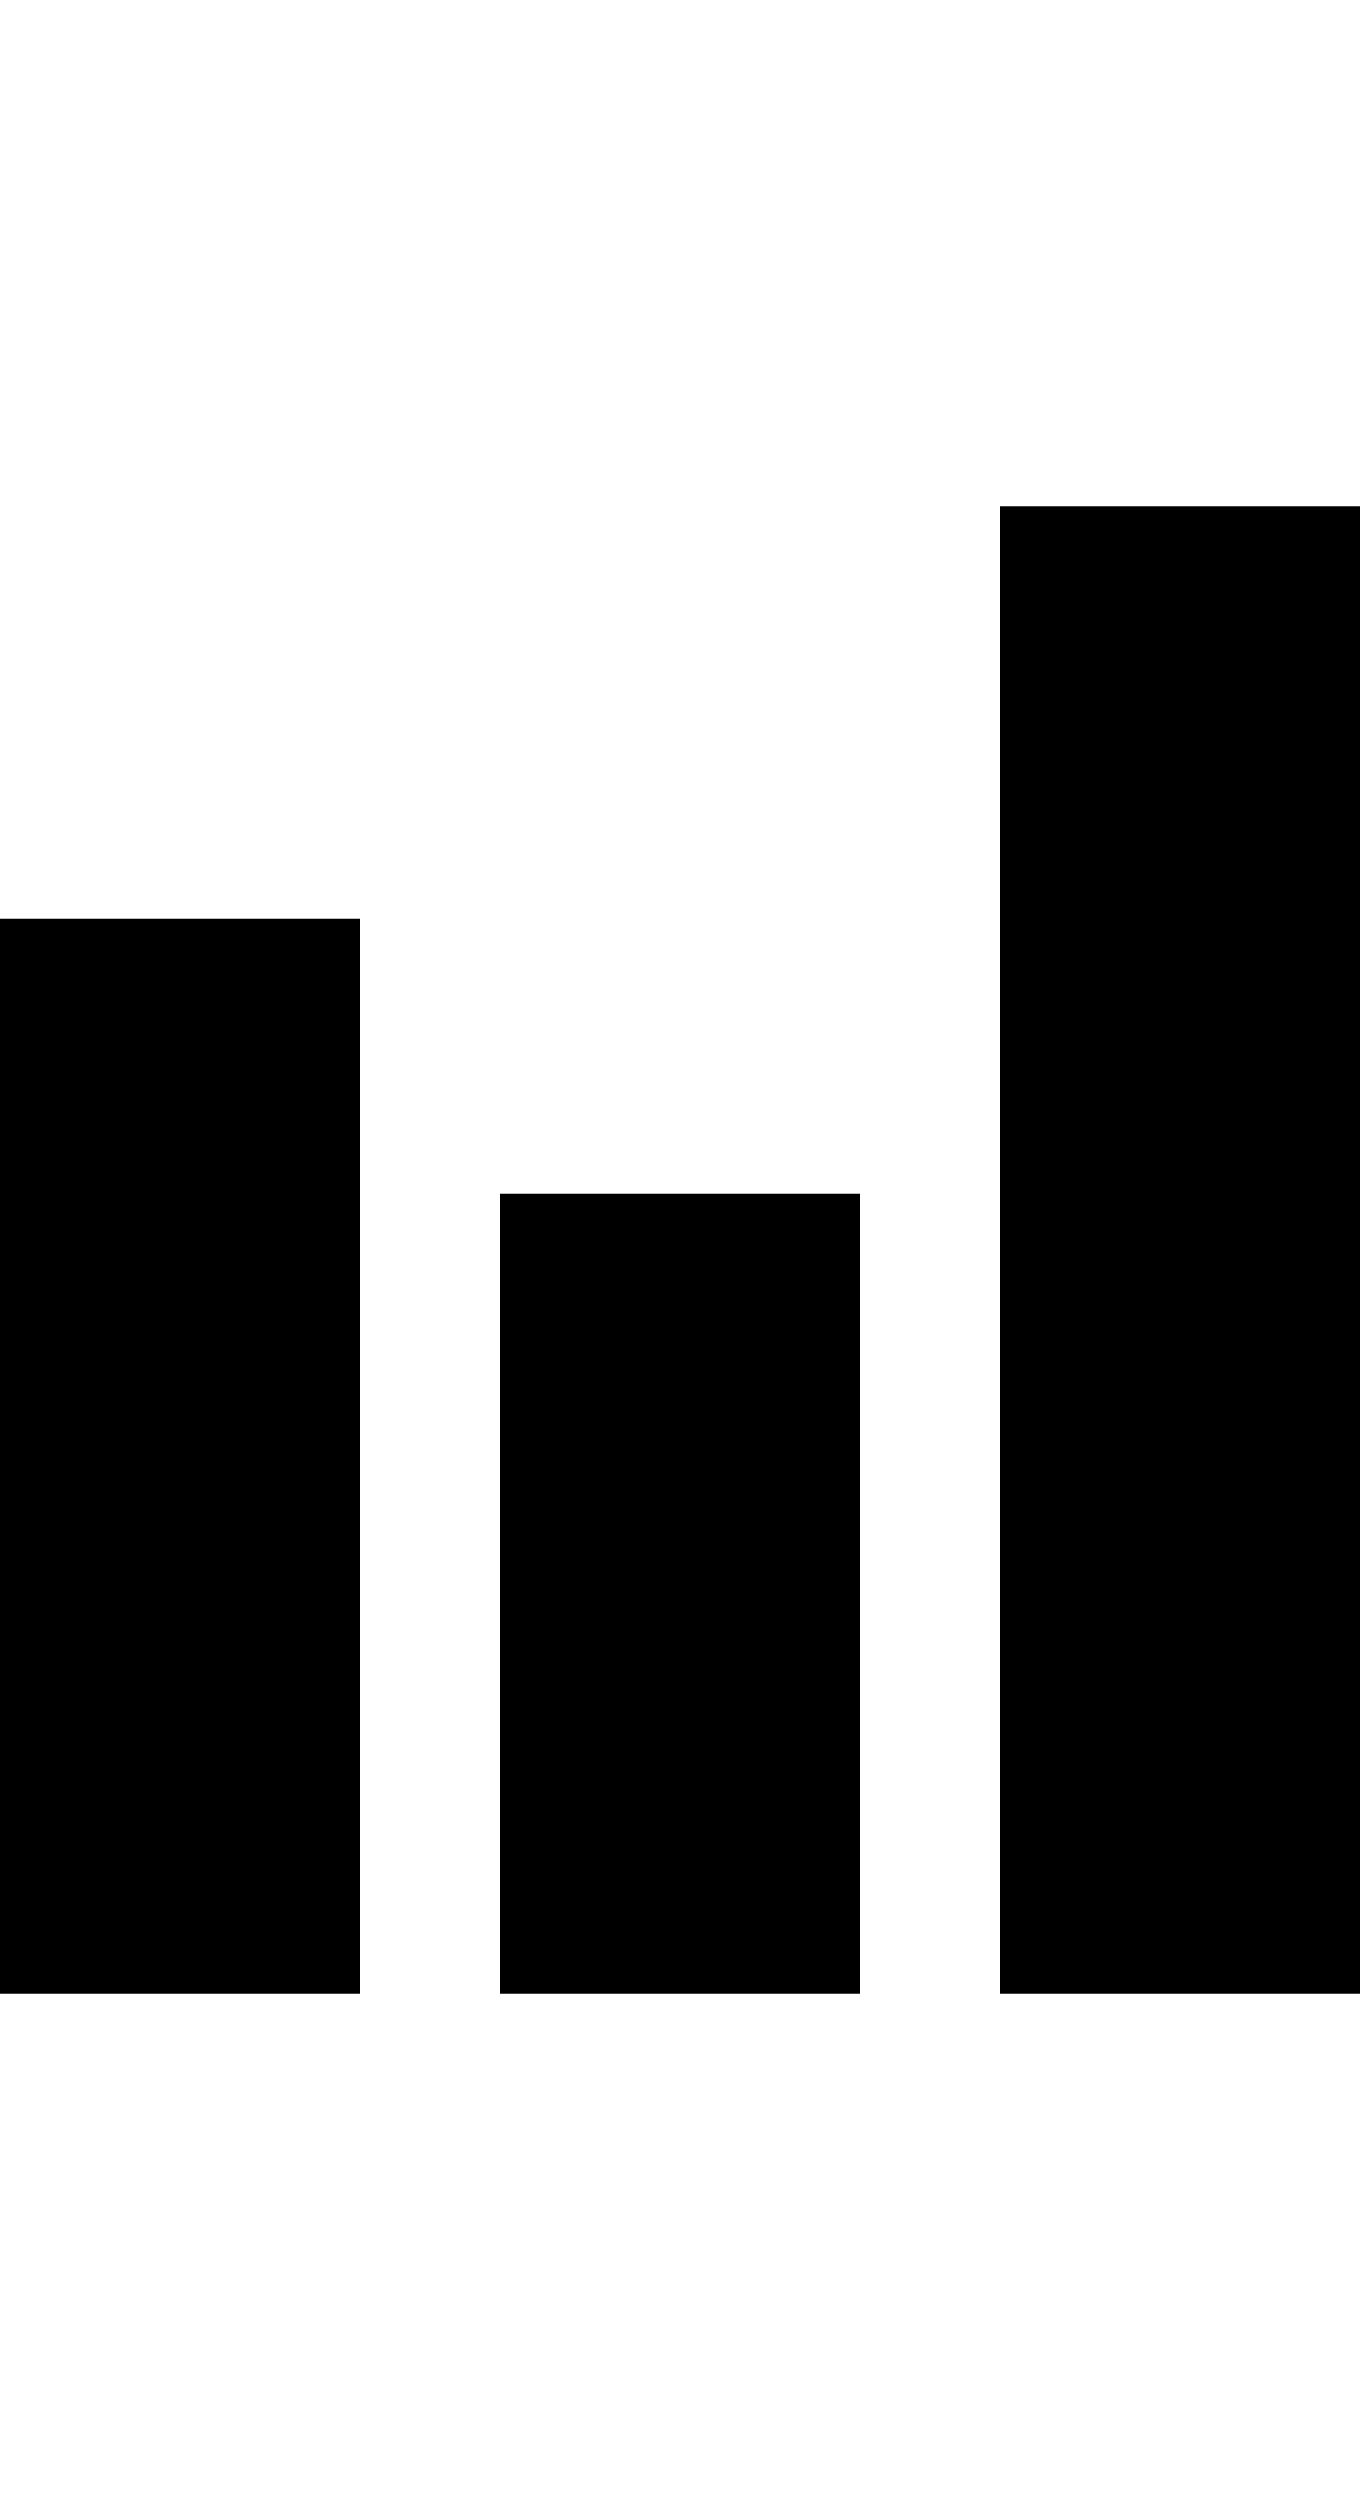
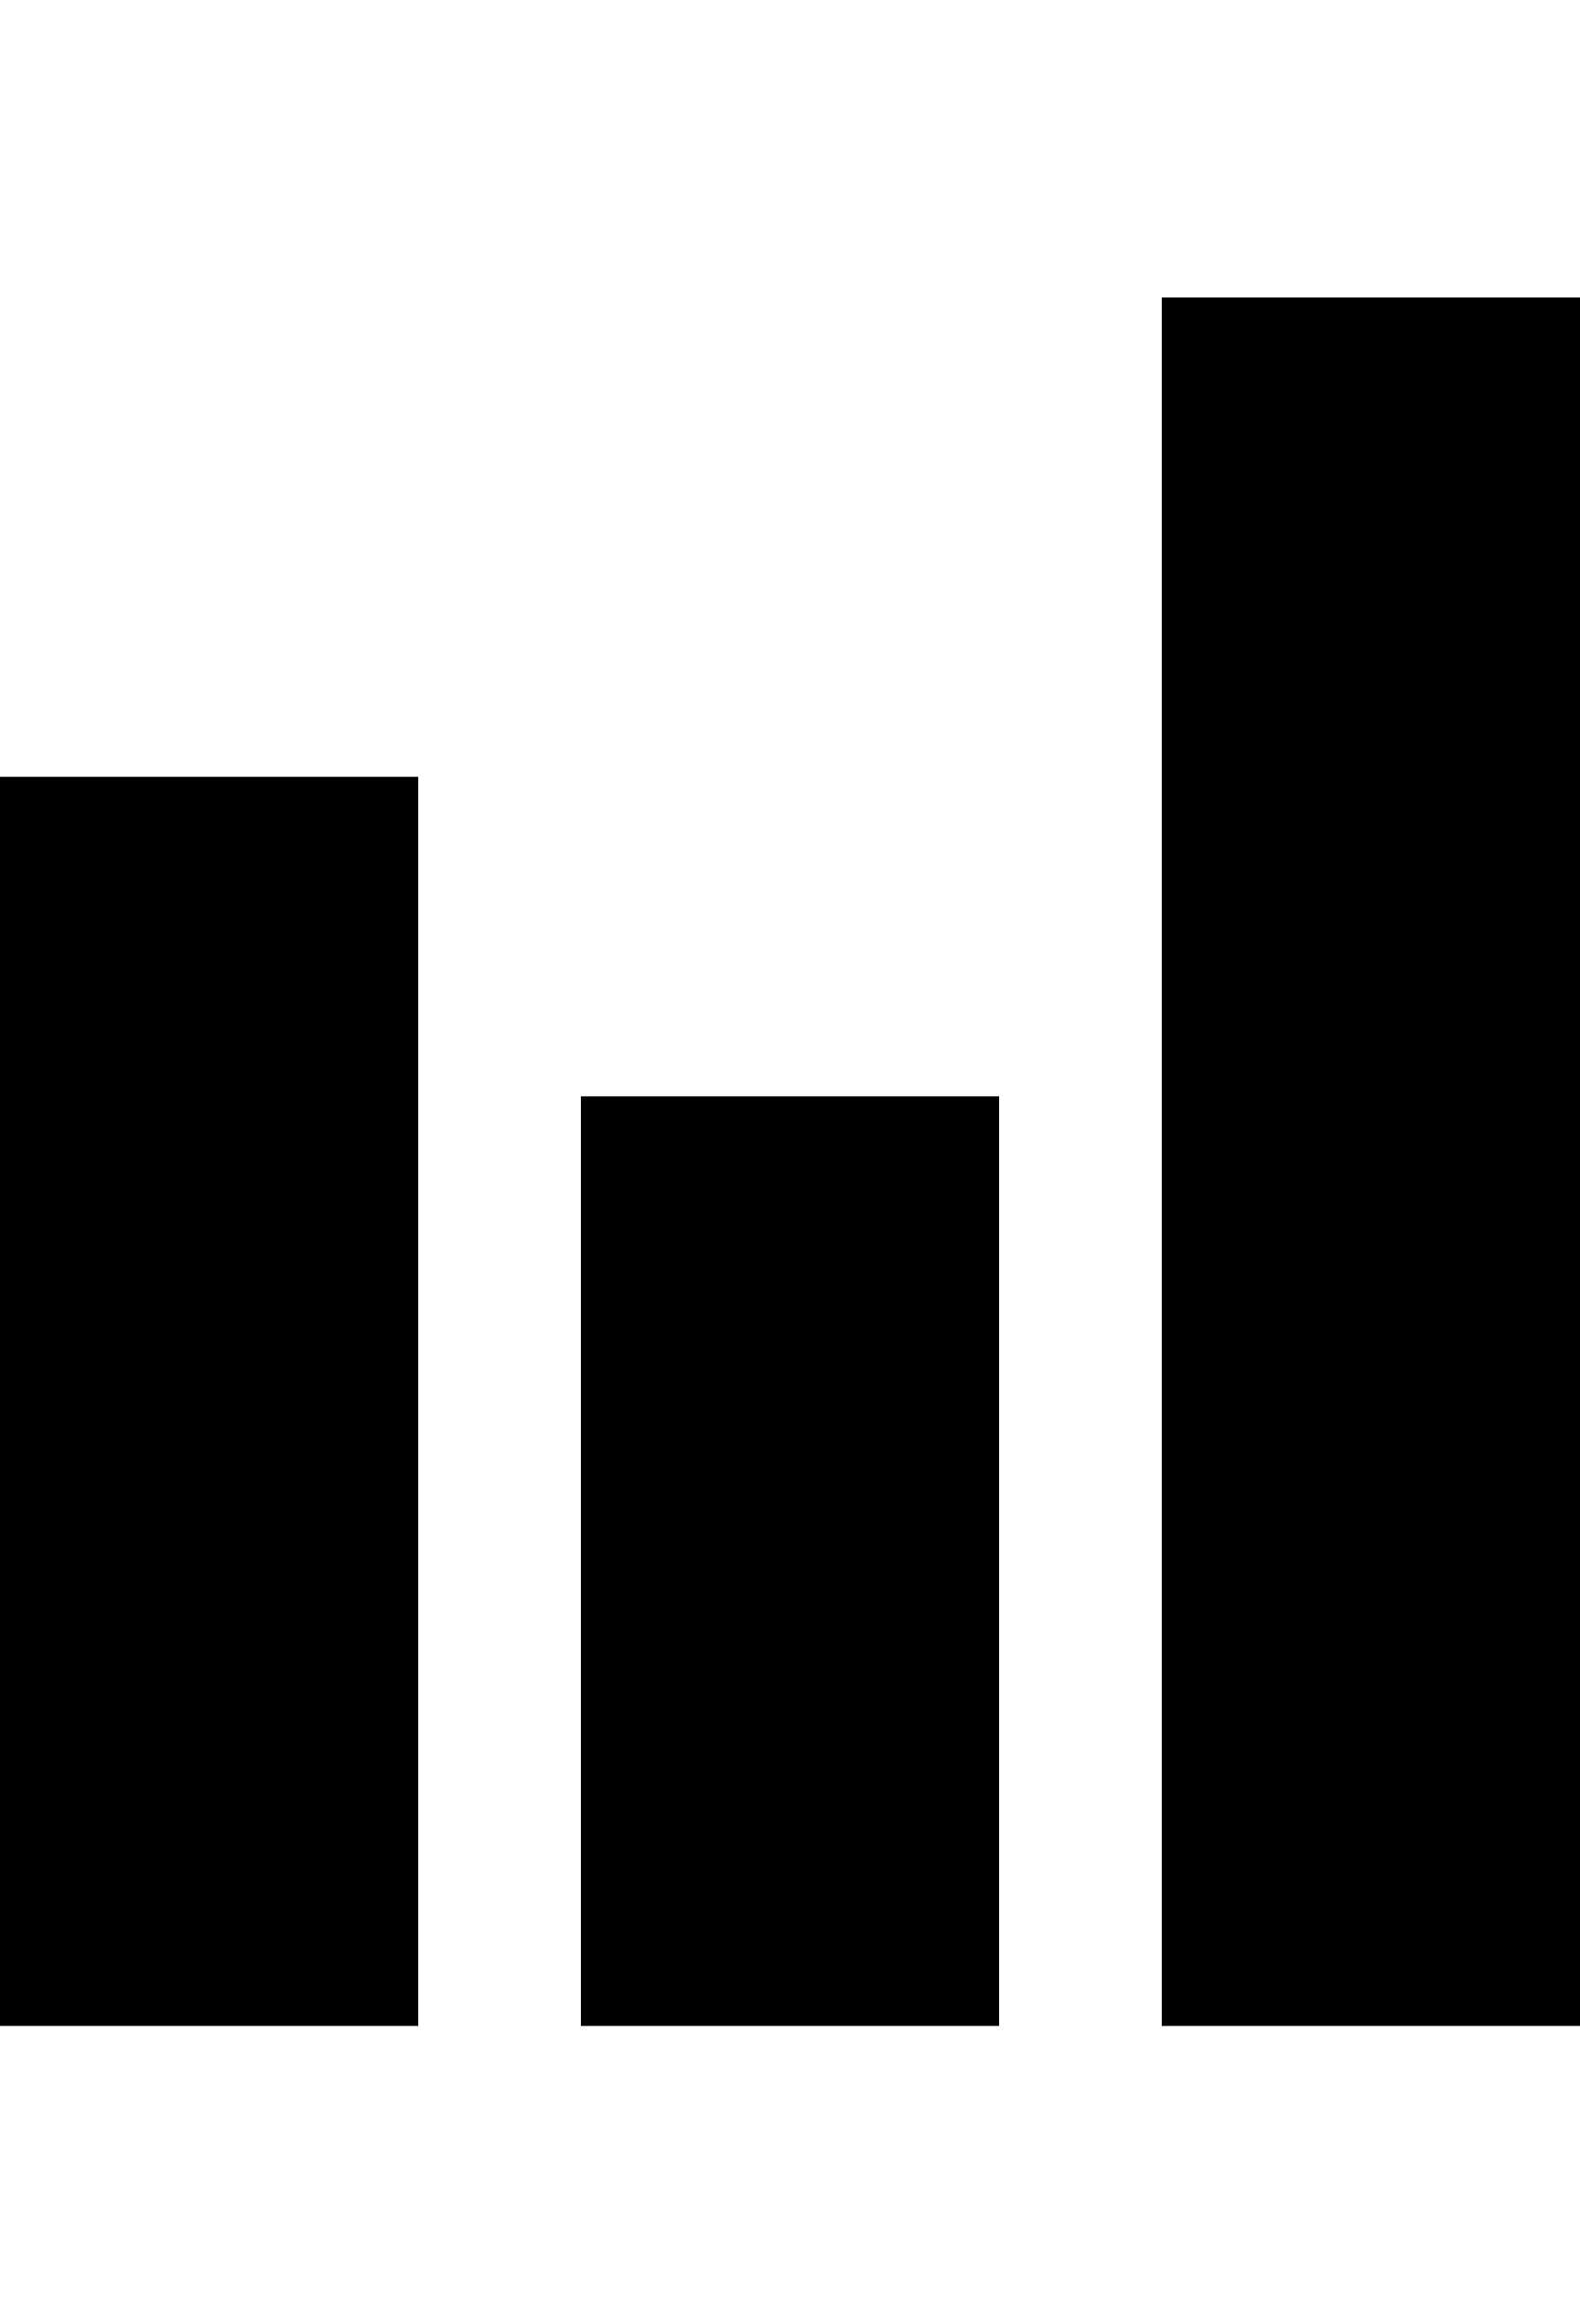
- <svg xmlns="http://www.w3.org/2000/svg" height="1000px" width="544px">
-   <g>
-     <path d="M144 367.5c0 0 0 430 0 430c0 0 -144 0 -144 0c0 0 0 -430 0 -430c0 0 144 0 144 0c0 0 0 0 0 0m200 110c0 0 0 320 0 320c0 0 -144 0 -144 0c0 0 0 -320 0 -320c0 0 144 0 144 0c0 0 0 0 0 0m200 -275c0 0 0 595 0 595c0 0 -144 0 -144 0c0 0 0 -595 0 -595c0 0 144 0 144 0c0 0 0 0 0 0" />
-   </g>
+ <svg xmlns="http://www.w3.org/2000/svg" height="1000" width="680">
+   <path d="M180 334.25l0 537.5l-180 0l0 -537.5l180 0zm250 137.5l0 400l-180 0l0 -400l180 0zm250 -343.75l0 743.75l-180 0l0 -743.75l180 0z" />
</svg>
